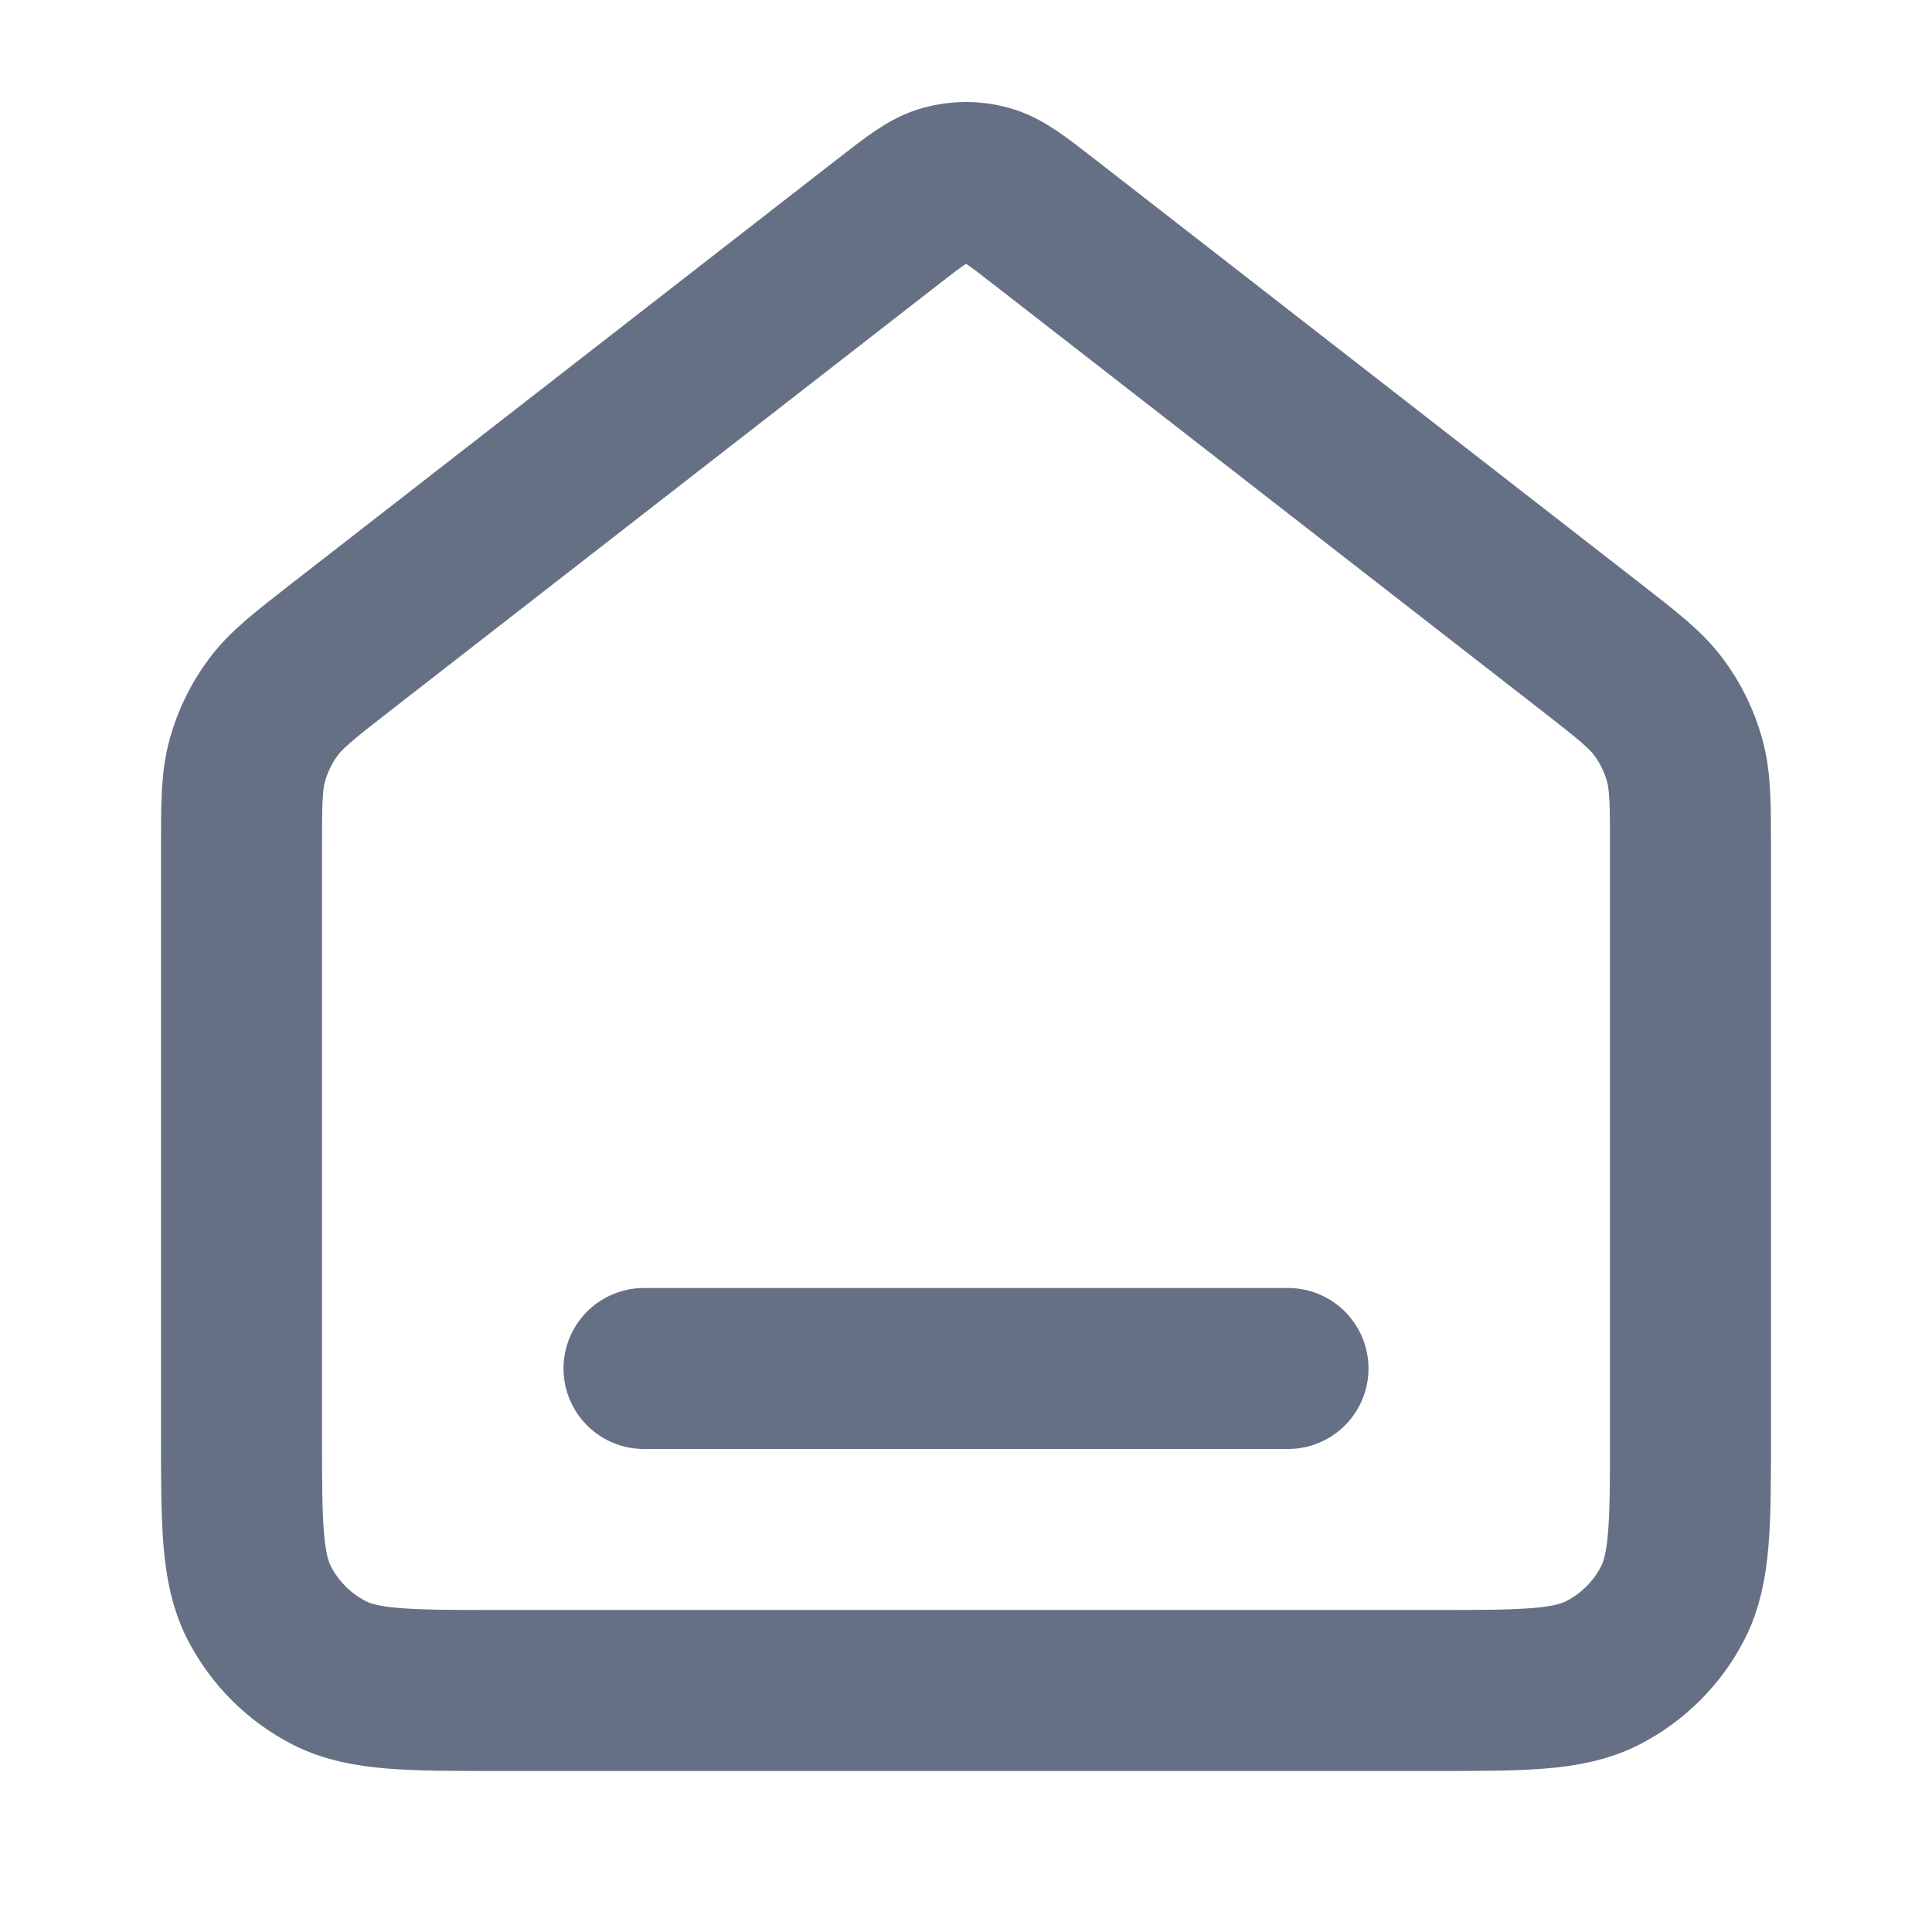
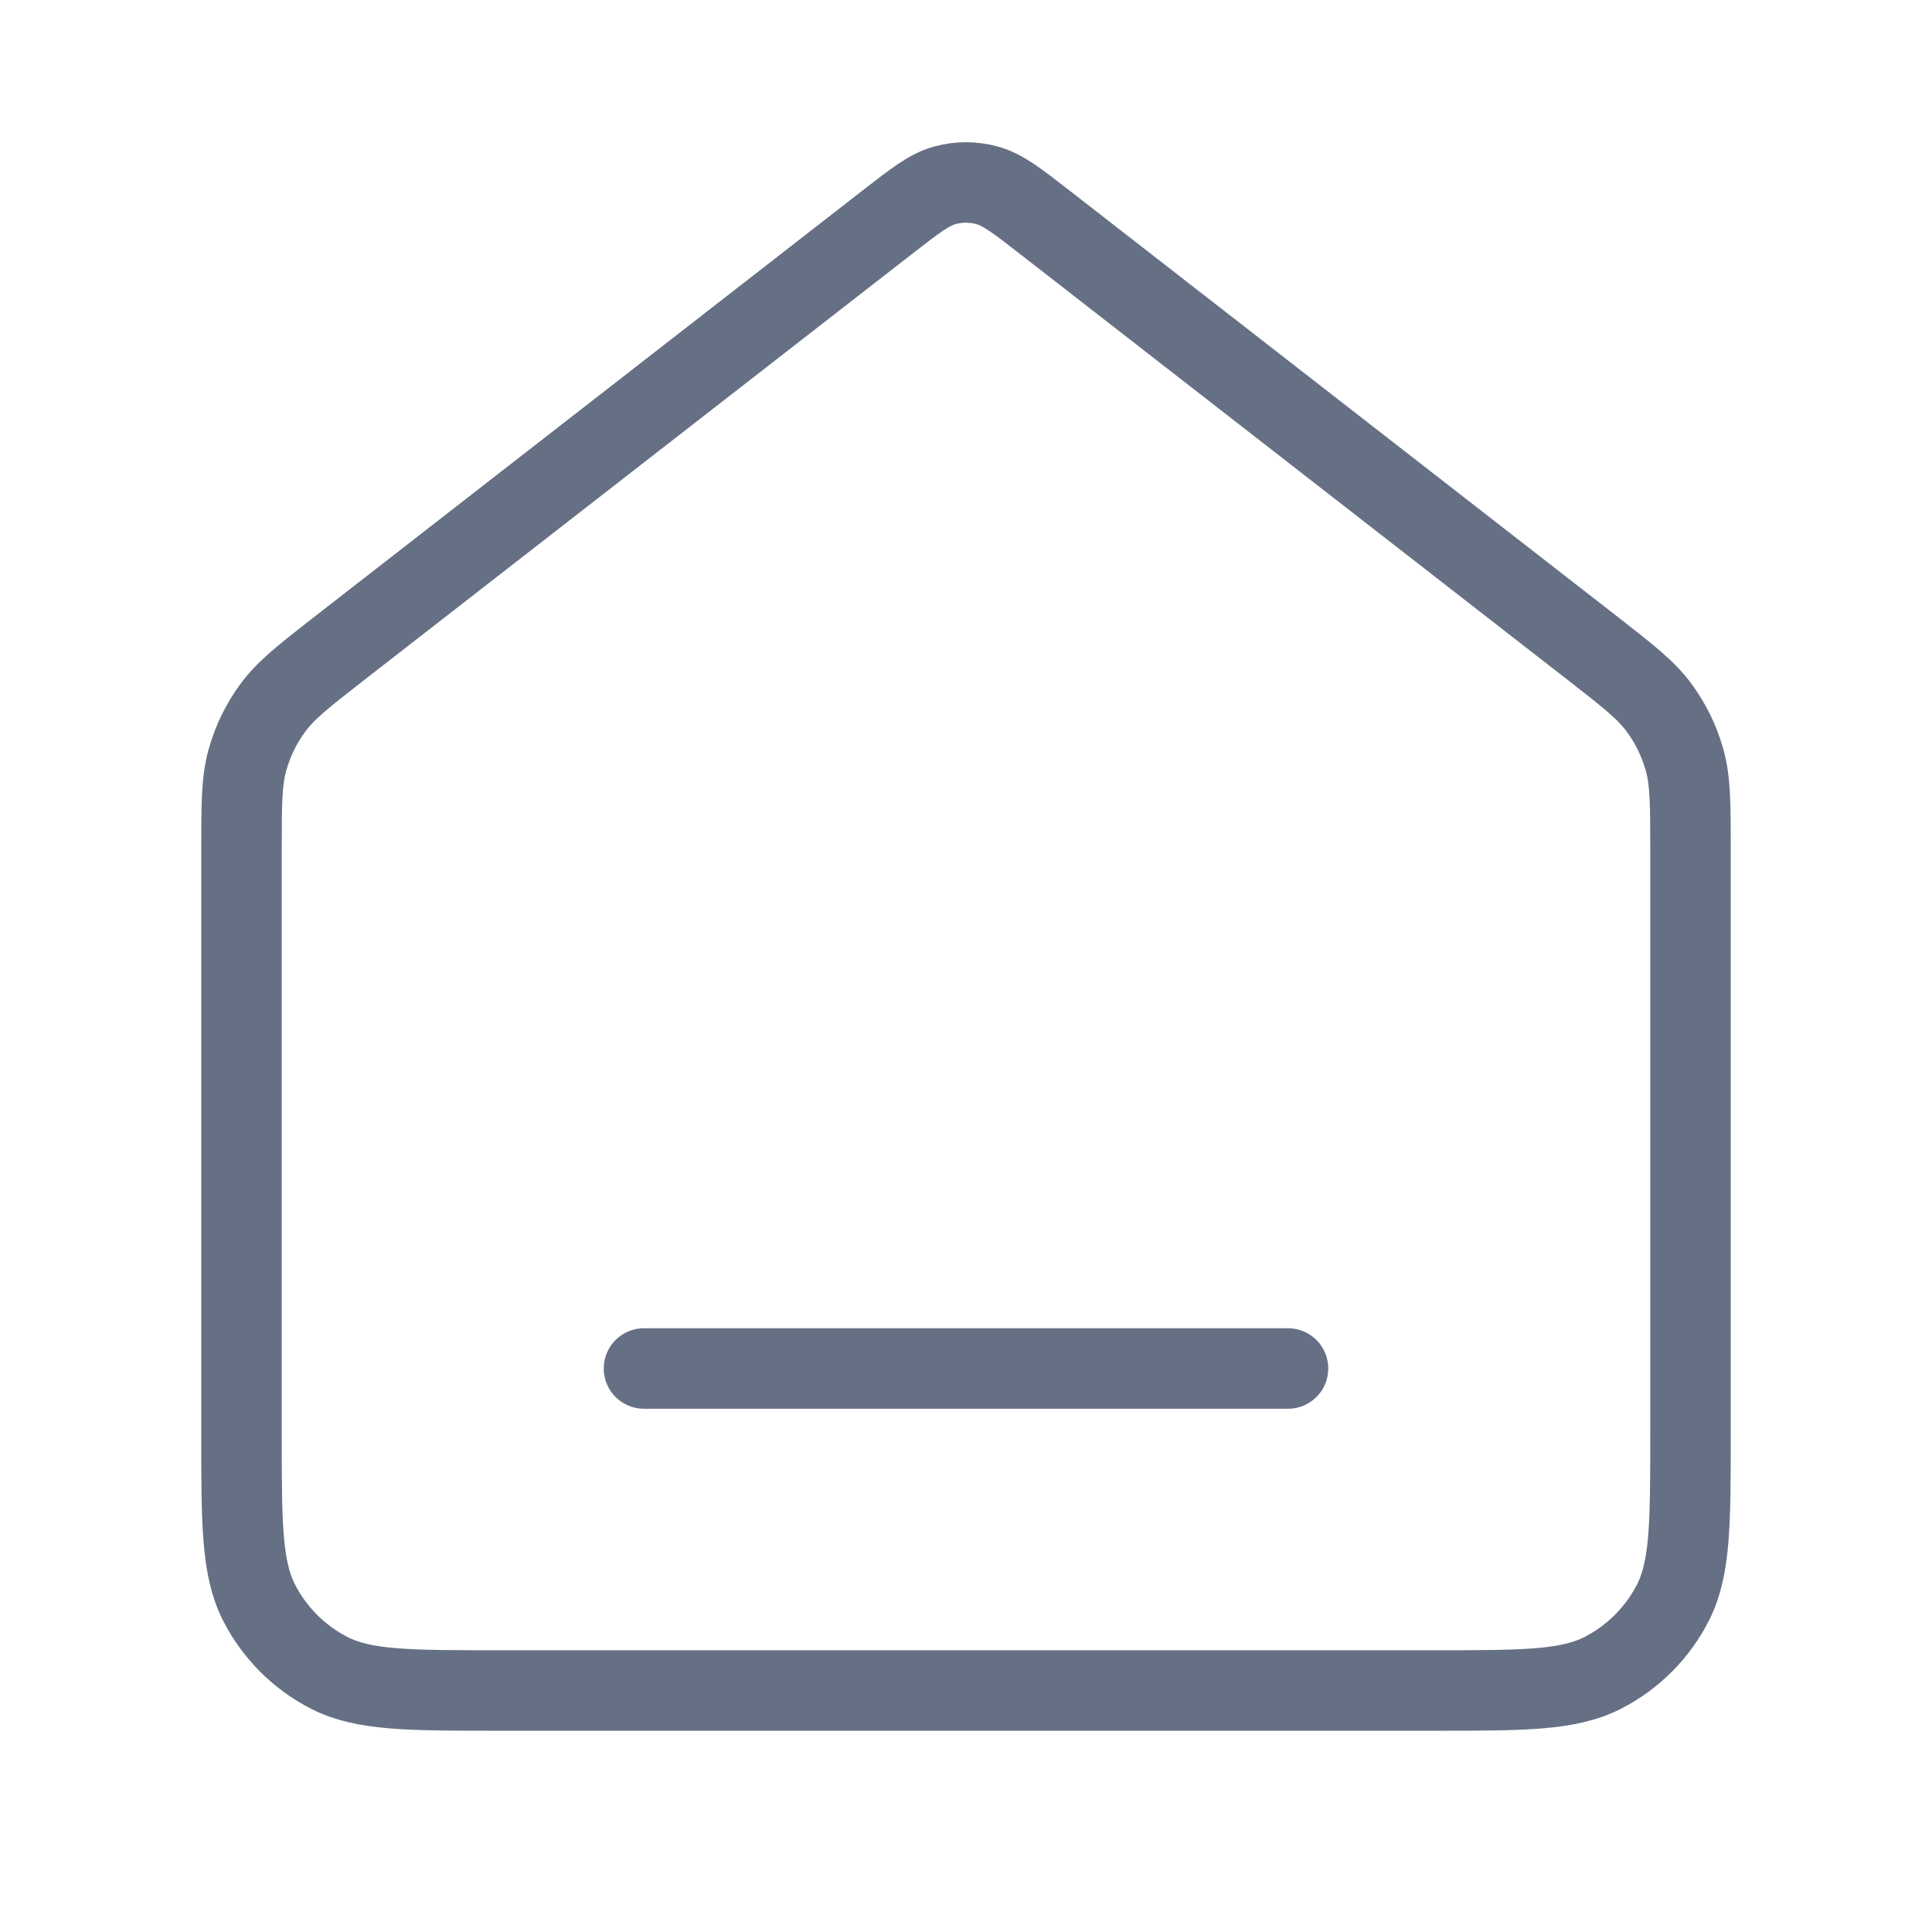
<svg xmlns="http://www.w3.org/2000/svg" width="24" height="24" viewBox="0 0 24 24" fill="none">
-   <path d="M8 17H16M11.018 2.764L4.235 8.039C3.782 8.392 3.555 8.568 3.392 8.789C3.247 8.984 3.14 9.205 3.074 9.439C3 9.704 3 9.991 3 10.565V17.8C3 18.92 3 19.48 3.218 19.908C3.41 20.284 3.716 20.59 4.092 20.782C4.52 21 5.08 21 6.2 21H17.8C18.92 21 19.48 21 19.908 20.782C20.284 20.59 20.59 20.284 20.782 19.908C21 19.48 21 18.92 21 17.8V10.565C21 9.991 21 9.704 20.926 9.439C20.86 9.205 20.753 8.984 20.608 8.789C20.445 8.568 20.218 8.392 19.765 8.039L12.982 2.764C12.631 2.491 12.455 2.354 12.261 2.302C12.09 2.255 11.91 2.255 11.739 2.302C11.545 2.354 11.369 2.491 11.018 2.764Z" stroke="#667085" stroke-width="2" stroke-linecap="round" stroke-linejoin="round" />
+   <path d="M8 17H16M11.018 2.764L4.235 8.039C3.782 8.392 3.555 8.568 3.392 8.789C3.247 8.984 3.14 9.205 3.074 9.439C3 9.704 3 9.991 3 10.565V17.8C3 18.92 3 19.48 3.218 19.908C3.41 20.284 3.716 20.59 4.092 20.782C4.52 21 5.08 21 6.2 21H17.8C18.92 21 19.48 21 19.908 20.782C20.284 20.59 20.59 20.284 20.782 19.908C21 19.48 21 18.92 21 17.8V10.565C21 9.991 21 9.704 20.926 9.439C20.86 9.205 20.753 8.984 20.608 8.789C20.445 8.568 20.218 8.392 19.765 8.039L12.982 2.764C12.631 2.491 12.455 2.354 12.261 2.302C12.09 2.255 11.91 2.255 11.739 2.302C11.545 2.354 11.369 2.491 11.018 2.764Z" stroke="#667085" strokeWidth="2" stroke-linecap="round" stroke-linejoin="round" />
</svg>
